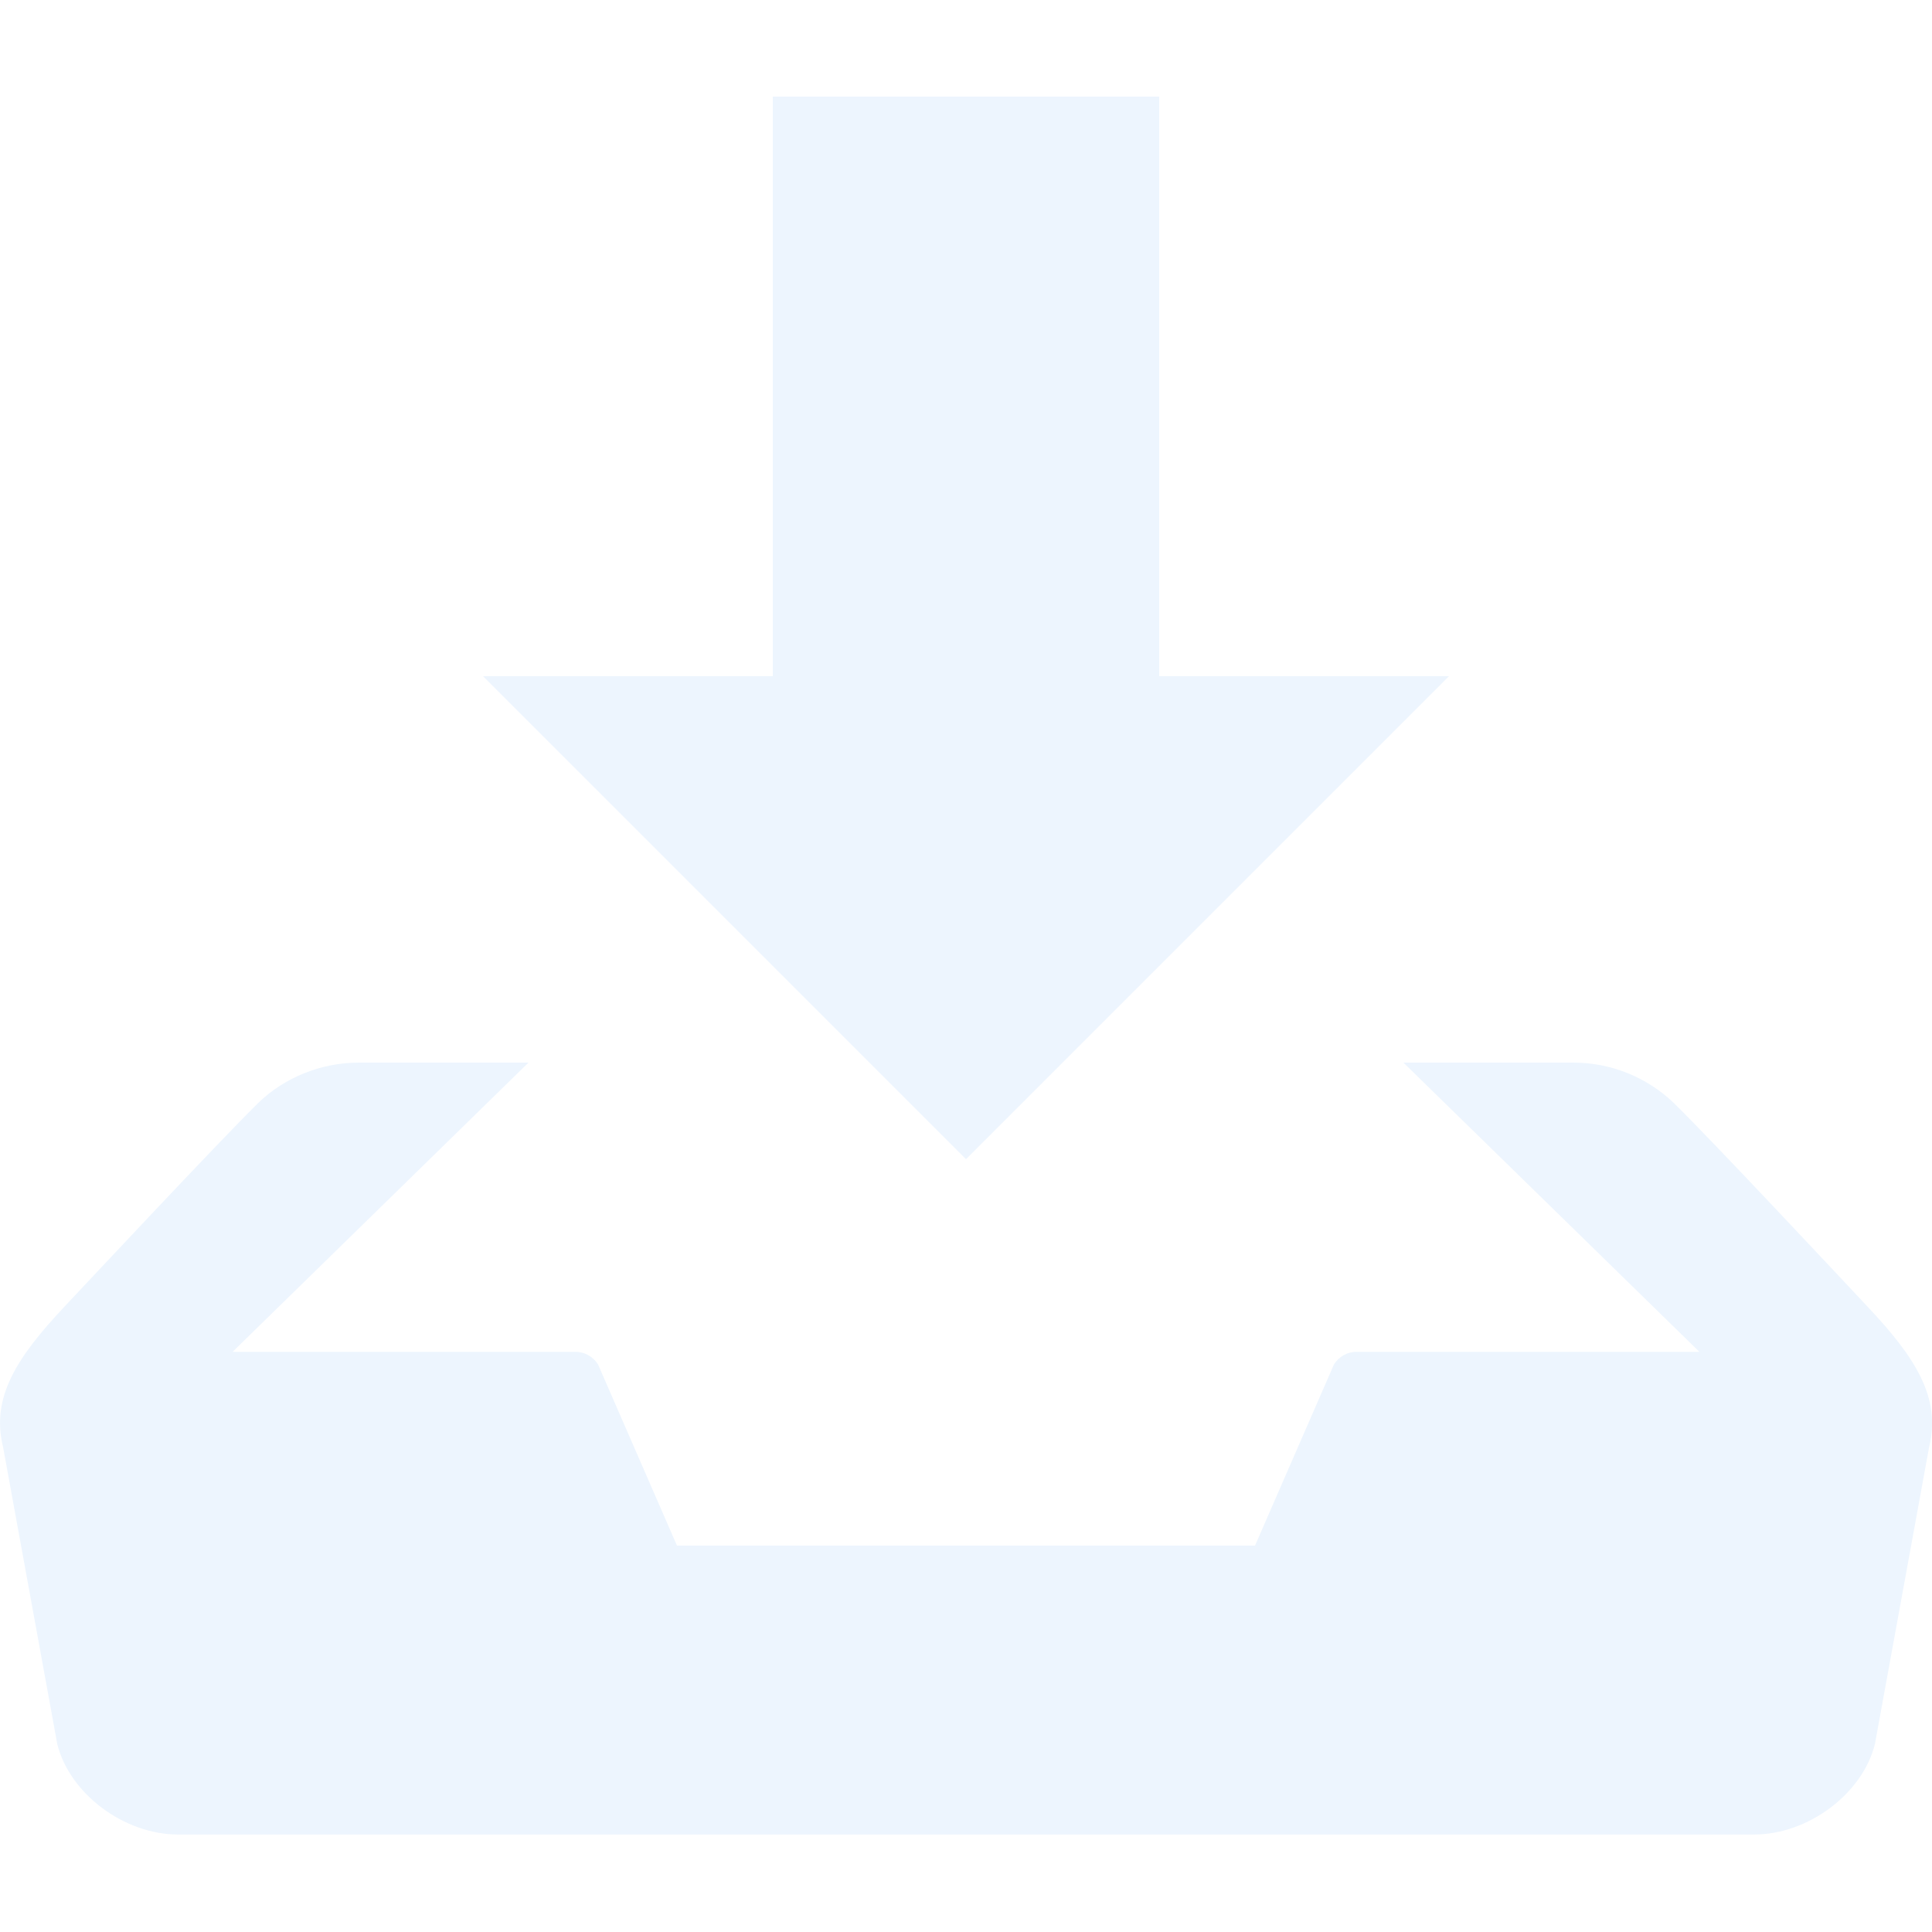
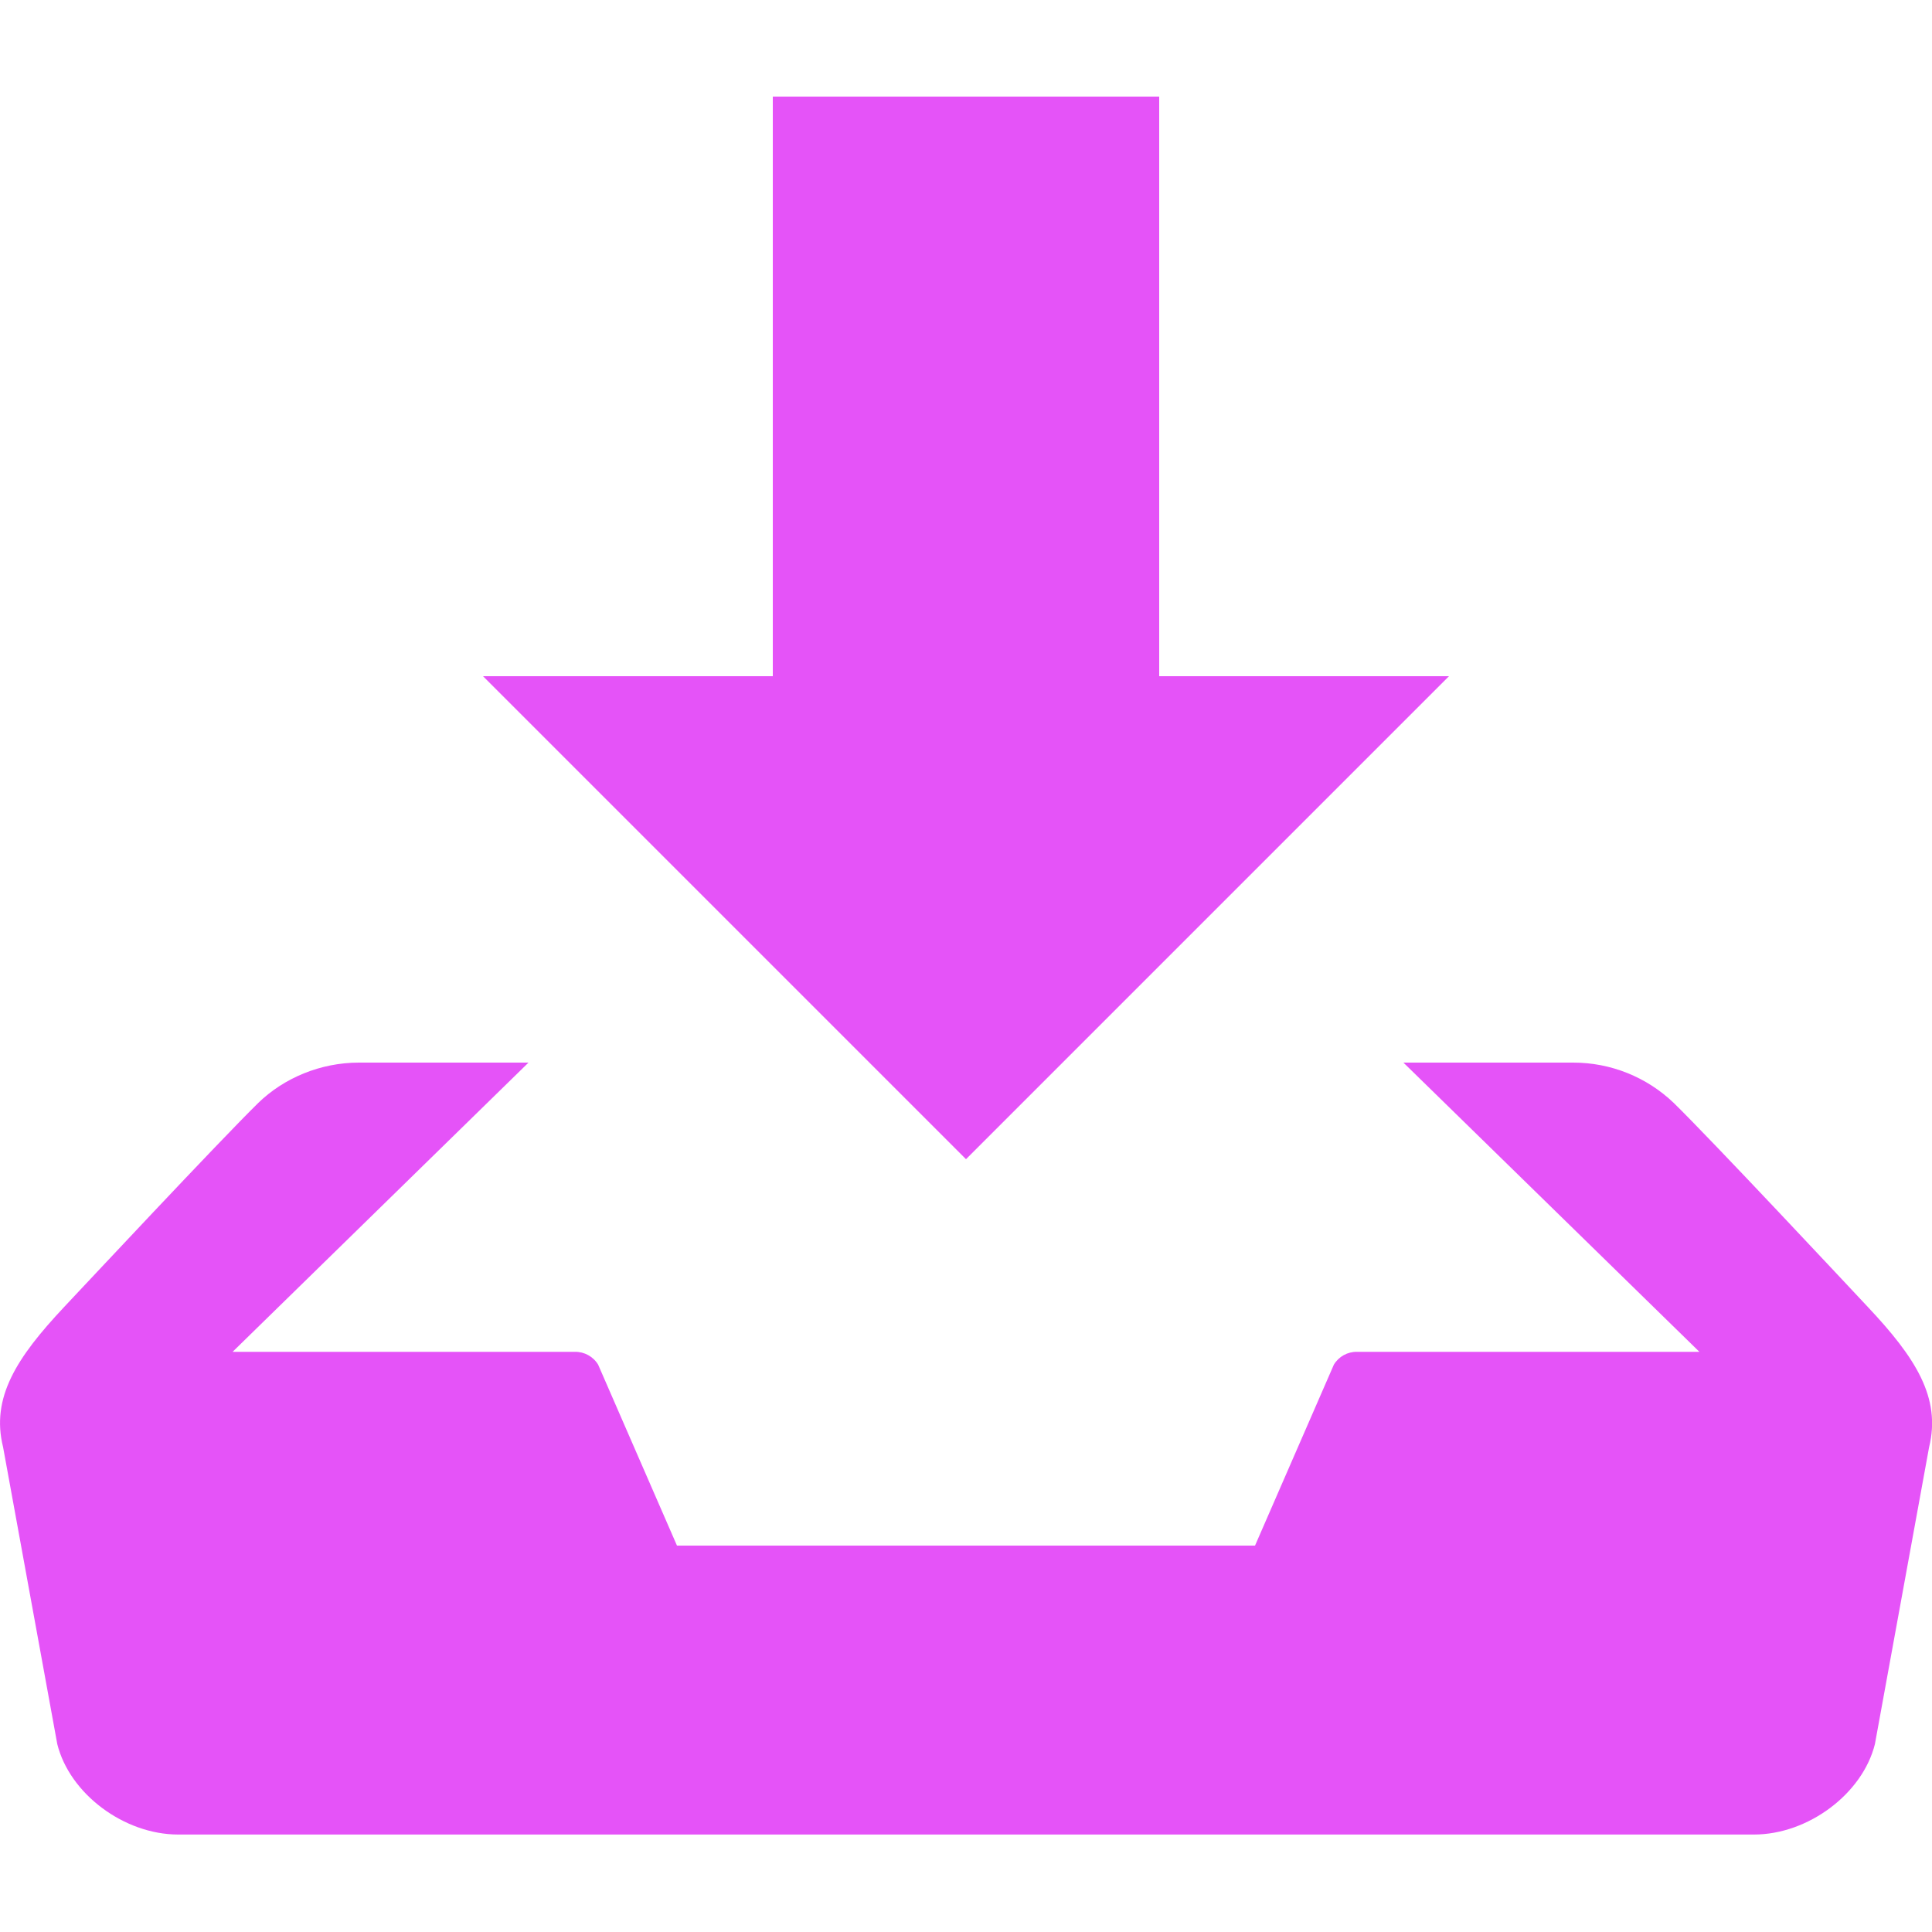
<svg xmlns="http://www.w3.org/2000/svg" viewBox="0 0 20 20">
-   <path fill="#edf5fe" d="M15 7h-3V1H8v6H5l5 5 5-5zm4.338 6.532c-.21-.224-1.611-1.723-2.011-2.114A1.503 1.503 0 0016.285 11h-1.757l3.064 2.994h-3.544a.274.274 0 00-.24.133L12.992 16H7.008l-.816-1.873a.276.276 0 00-.24-.133H2.408L5.471 11H3.715c-.397 0-.776.159-1.042.418-.4.392-1.801 1.891-2.011 2.114-.489.521-.758.936-.63 1.449l.561 3.074c.128.514.691.936 1.252.936h16.312c.561 0 1.124-.422 1.252-.936l.561-3.074c.126-.513-.142-.928-.632-1.449z" />
+   <path fill="#e553f8" d="M15 7h-3V1H8v6H5l5 5 5-5zm4.338 6.532c-.21-.224-1.611-1.723-2.011-2.114A1.503 1.503 0 0016.285 11h-1.757l3.064 2.994h-3.544a.274.274 0 00-.24.133L12.992 16H7.008l-.816-1.873a.276.276 0 00-.24-.133H2.408L5.471 11H3.715c-.397 0-.776.159-1.042.418-.4.392-1.801 1.891-2.011 2.114-.489.521-.758.936-.63 1.449l.561 3.074c.128.514.691.936 1.252.936h16.312c.561 0 1.124-.422 1.252-.936l.561-3.074c.126-.513-.142-.928-.632-1.449z" />
</svg>
